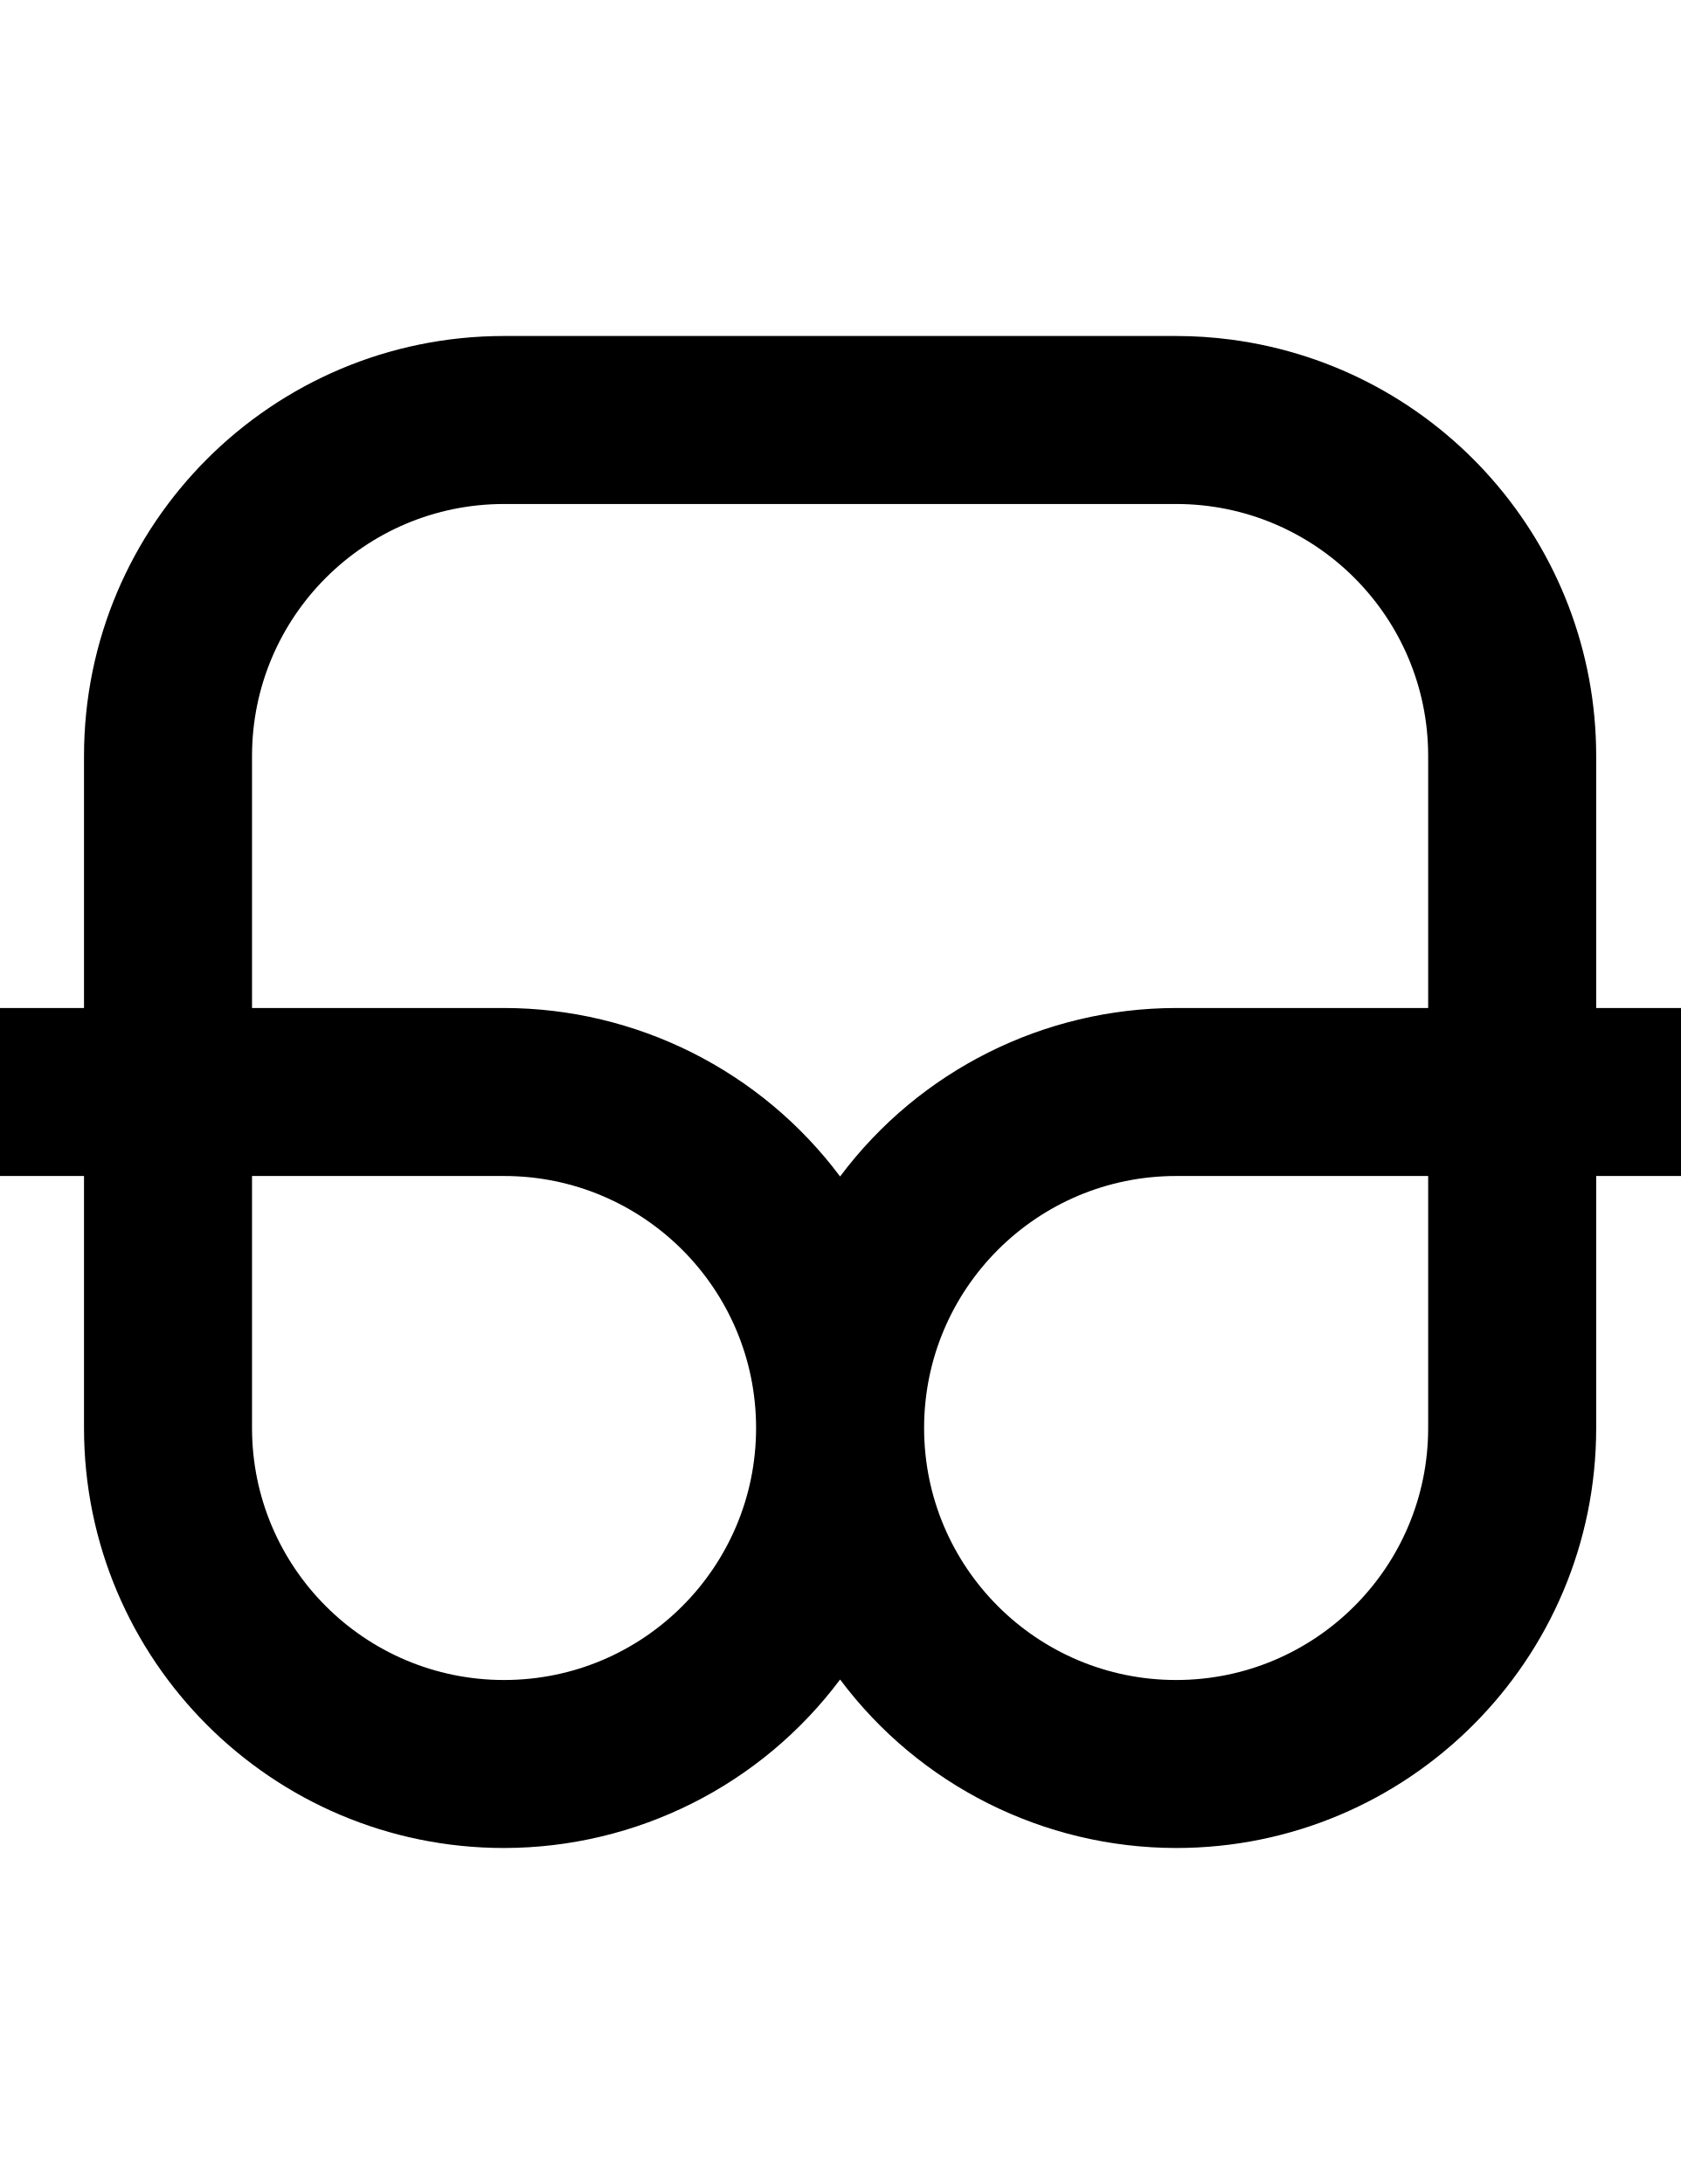
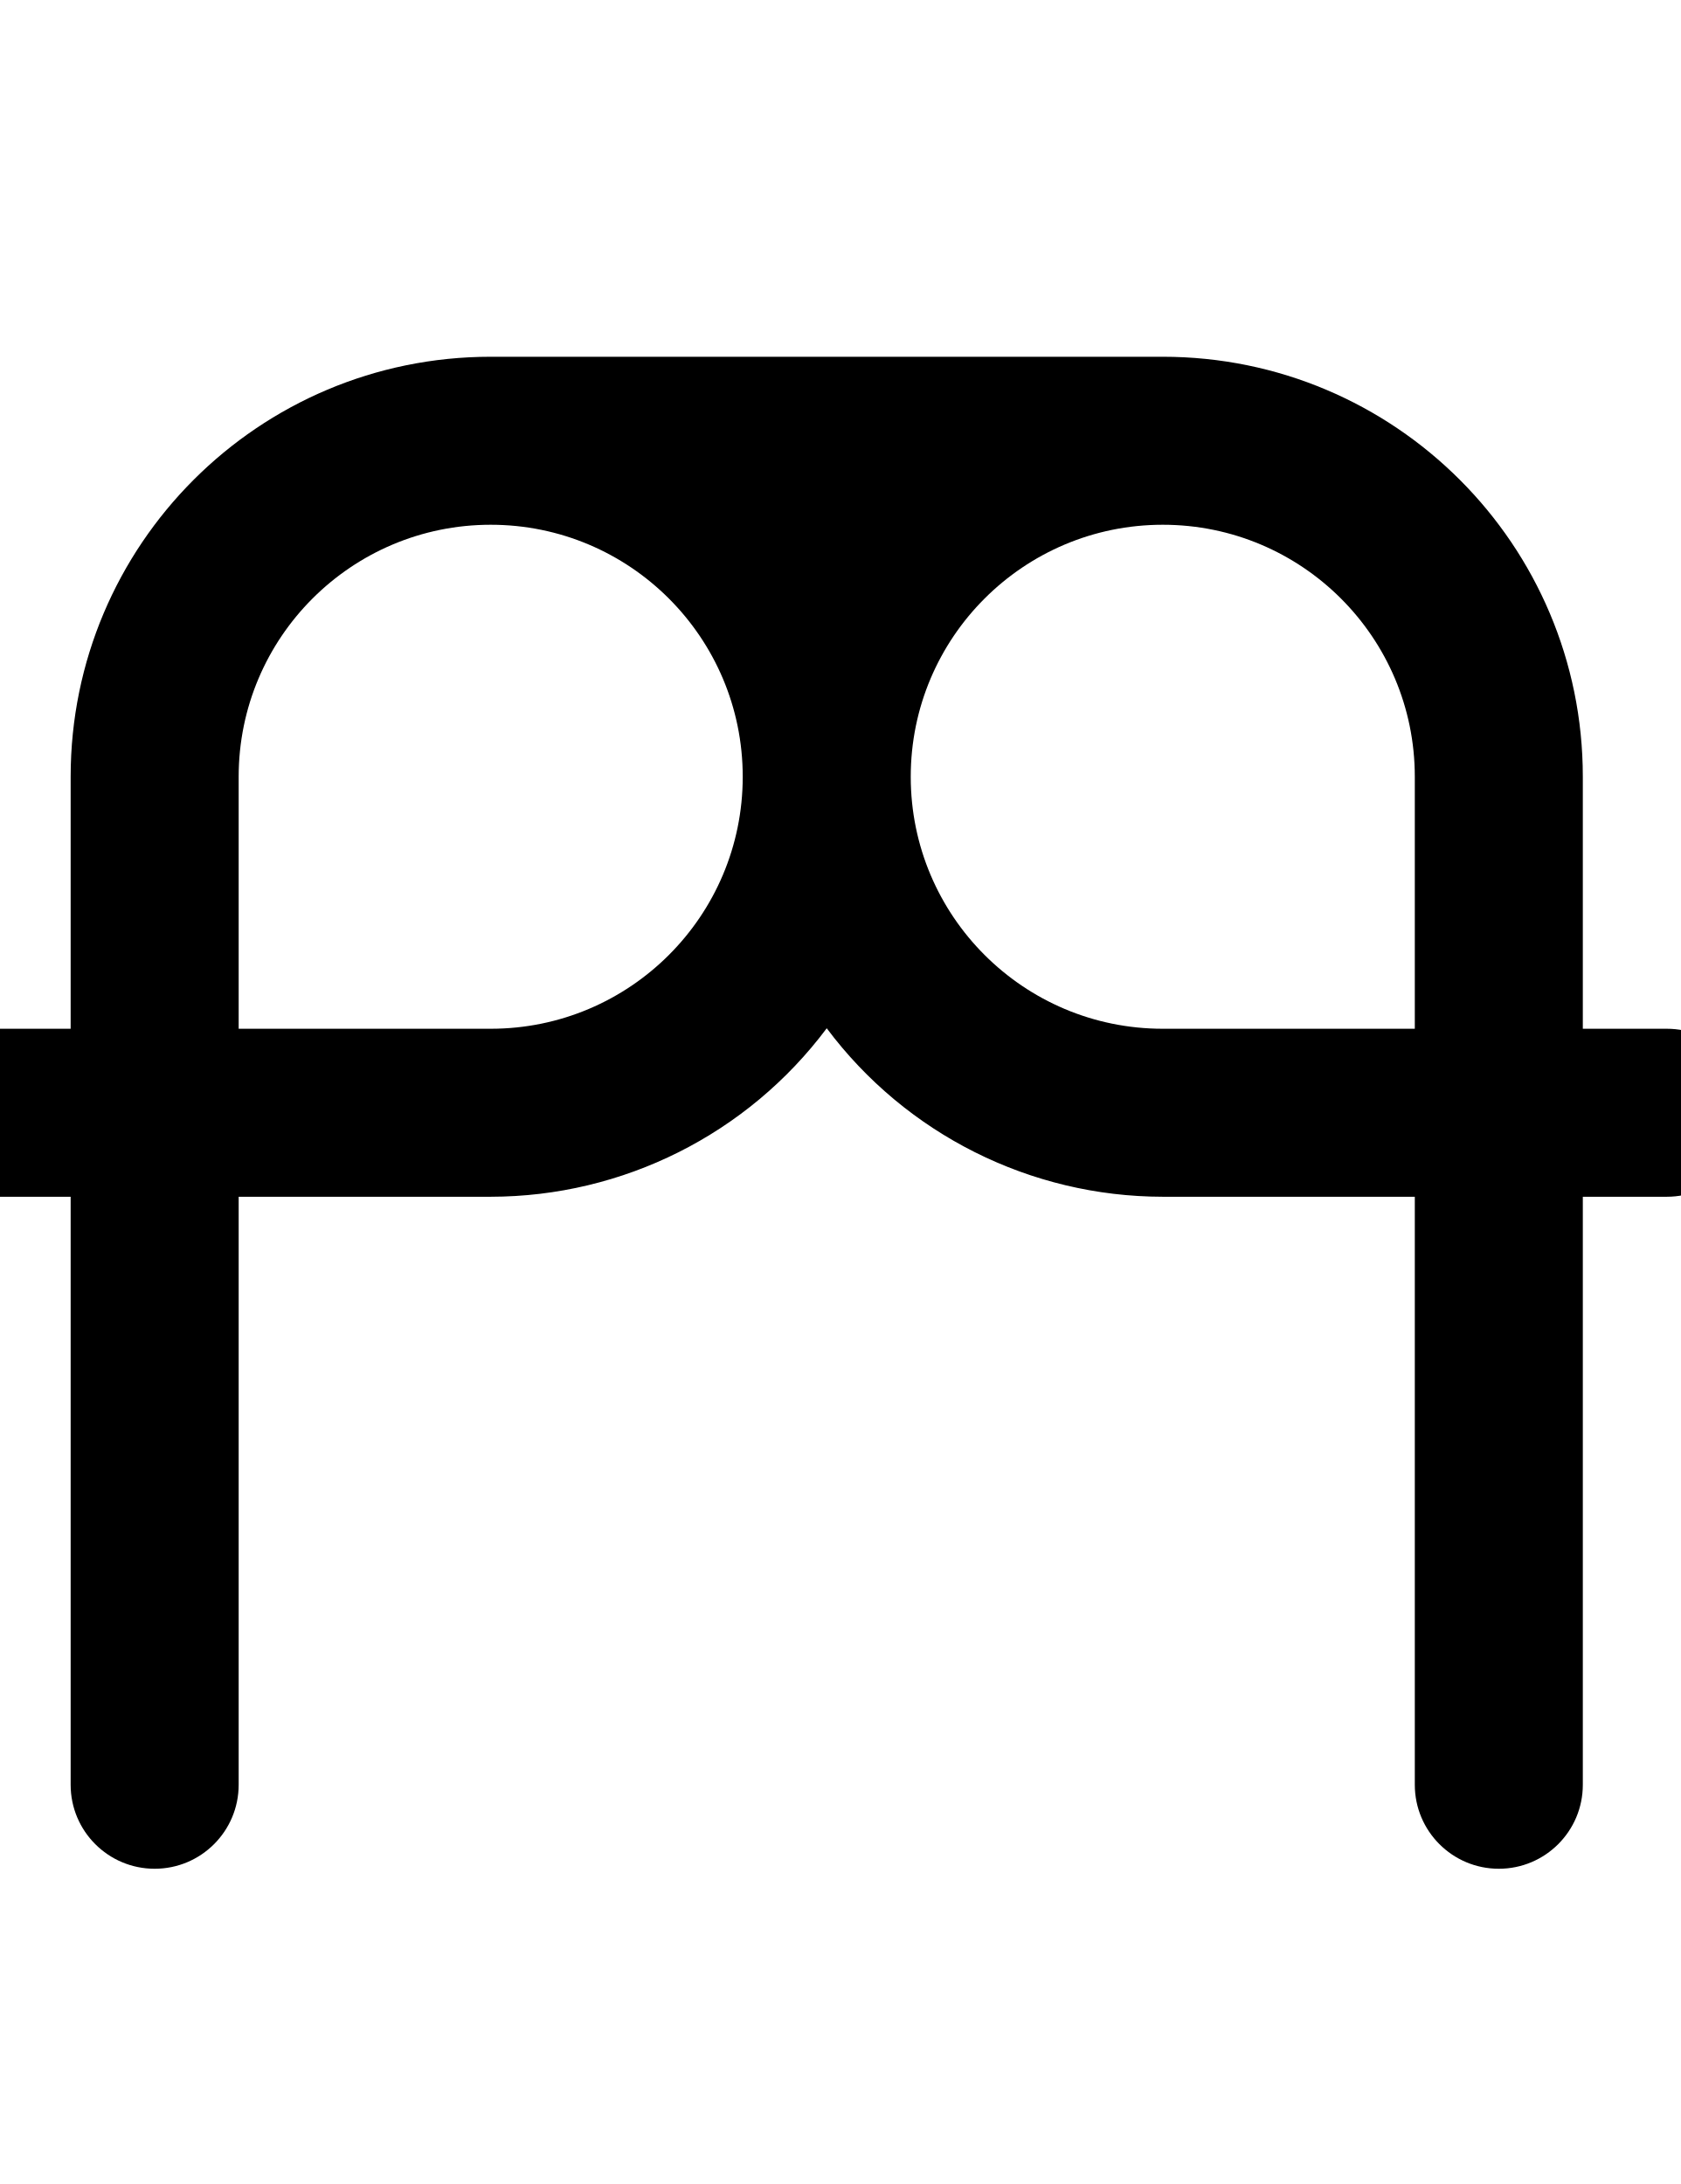
<svg xmlns="http://www.w3.org/2000/svg" width="500" height="650">
-   <path d="M 150 100 A 125 125 0 0 0 25 225 L 25 300 L 0 300 A 25 25 0 0 0 -25 325 A 25 25 0 0 0 0 350 L 25 350 L 25 425 A 125 125 0 0 0 150 550 A 125 125 0 0 0 250 499.854 A 125 125 0 0 0 350 550 A 125 125 0 0 0 475 425 L 475 350 L 500 350 A 25 25 0 0 0 525 325 A 25 25 0 0 0 500 300 L 475 300 L 475 225 A 125 125 0 0 0 366.316 101.07 A 125 125 0 0 0 350 100 L 275 100 L 225 100 L 150 100 z M 150 150 L 225 150 L 275 150 L 350 150 A 75 75 0 0 1 425 225 L 425 300 L 350 300 A 125 125 0 0 0 250 350.146 A 125 125 0 0 0 150 300 L 75 300 L 75 225 A 75 75 0 0 1 150 150 z M 75 350 L 150 350 A 75 75 0 0 1 225 425 A 75 75 0 0 1 150 500 A 75 75 0 0 1 75 425 L 75 350 z M 350 350 L 425 350 L 425 425 A 75 75 0 0 1 350 500 A 75 75 0 0 1 275 425 A 75 75 0 0 1 350 350 z " />
+   <path d="m 146.024,106.177 c -69.036,0 -125,55.964 -125,125 v 75 H -3.976 c -13.807,0 -25,11.193 -25,25 0,13.807 11.193,25 25,25 H 21.024 v 175 c 0,13.807 11.193,25 25,25 13.807,0 25,-11.193 25,-25 v -175 h 75 c 39.37,-0.035 76.424,-18.616 100,-50.146 23.576,31.531 60.63,50.112 100,50.146 h 75 v 175 c 0,13.807 11.193,25 25,25 13.807,0 25,-11.193 25,-25 v -175 h 25 c 13.807,0 25,-11.193 25,-25 0,-13.807 -11.193,-25 -25,-25 h -25 v -75 c 0,-69.036 -55.964,-125 -125,-125 z m 0,50 c 41.421,0 75,33.579 75,75 0,41.421 -33.579,75 -75,75 H 71.024 v -75 c 0,-41.421 33.579,-75 75,-75 z m 200,0 c 41.421,0 75,33.579 75,75 v 75 h -75 c -41.421,0 -75,-33.579 -75,-75 0,-41.421 33.579,-75 75,-75 z" />
</svg>
